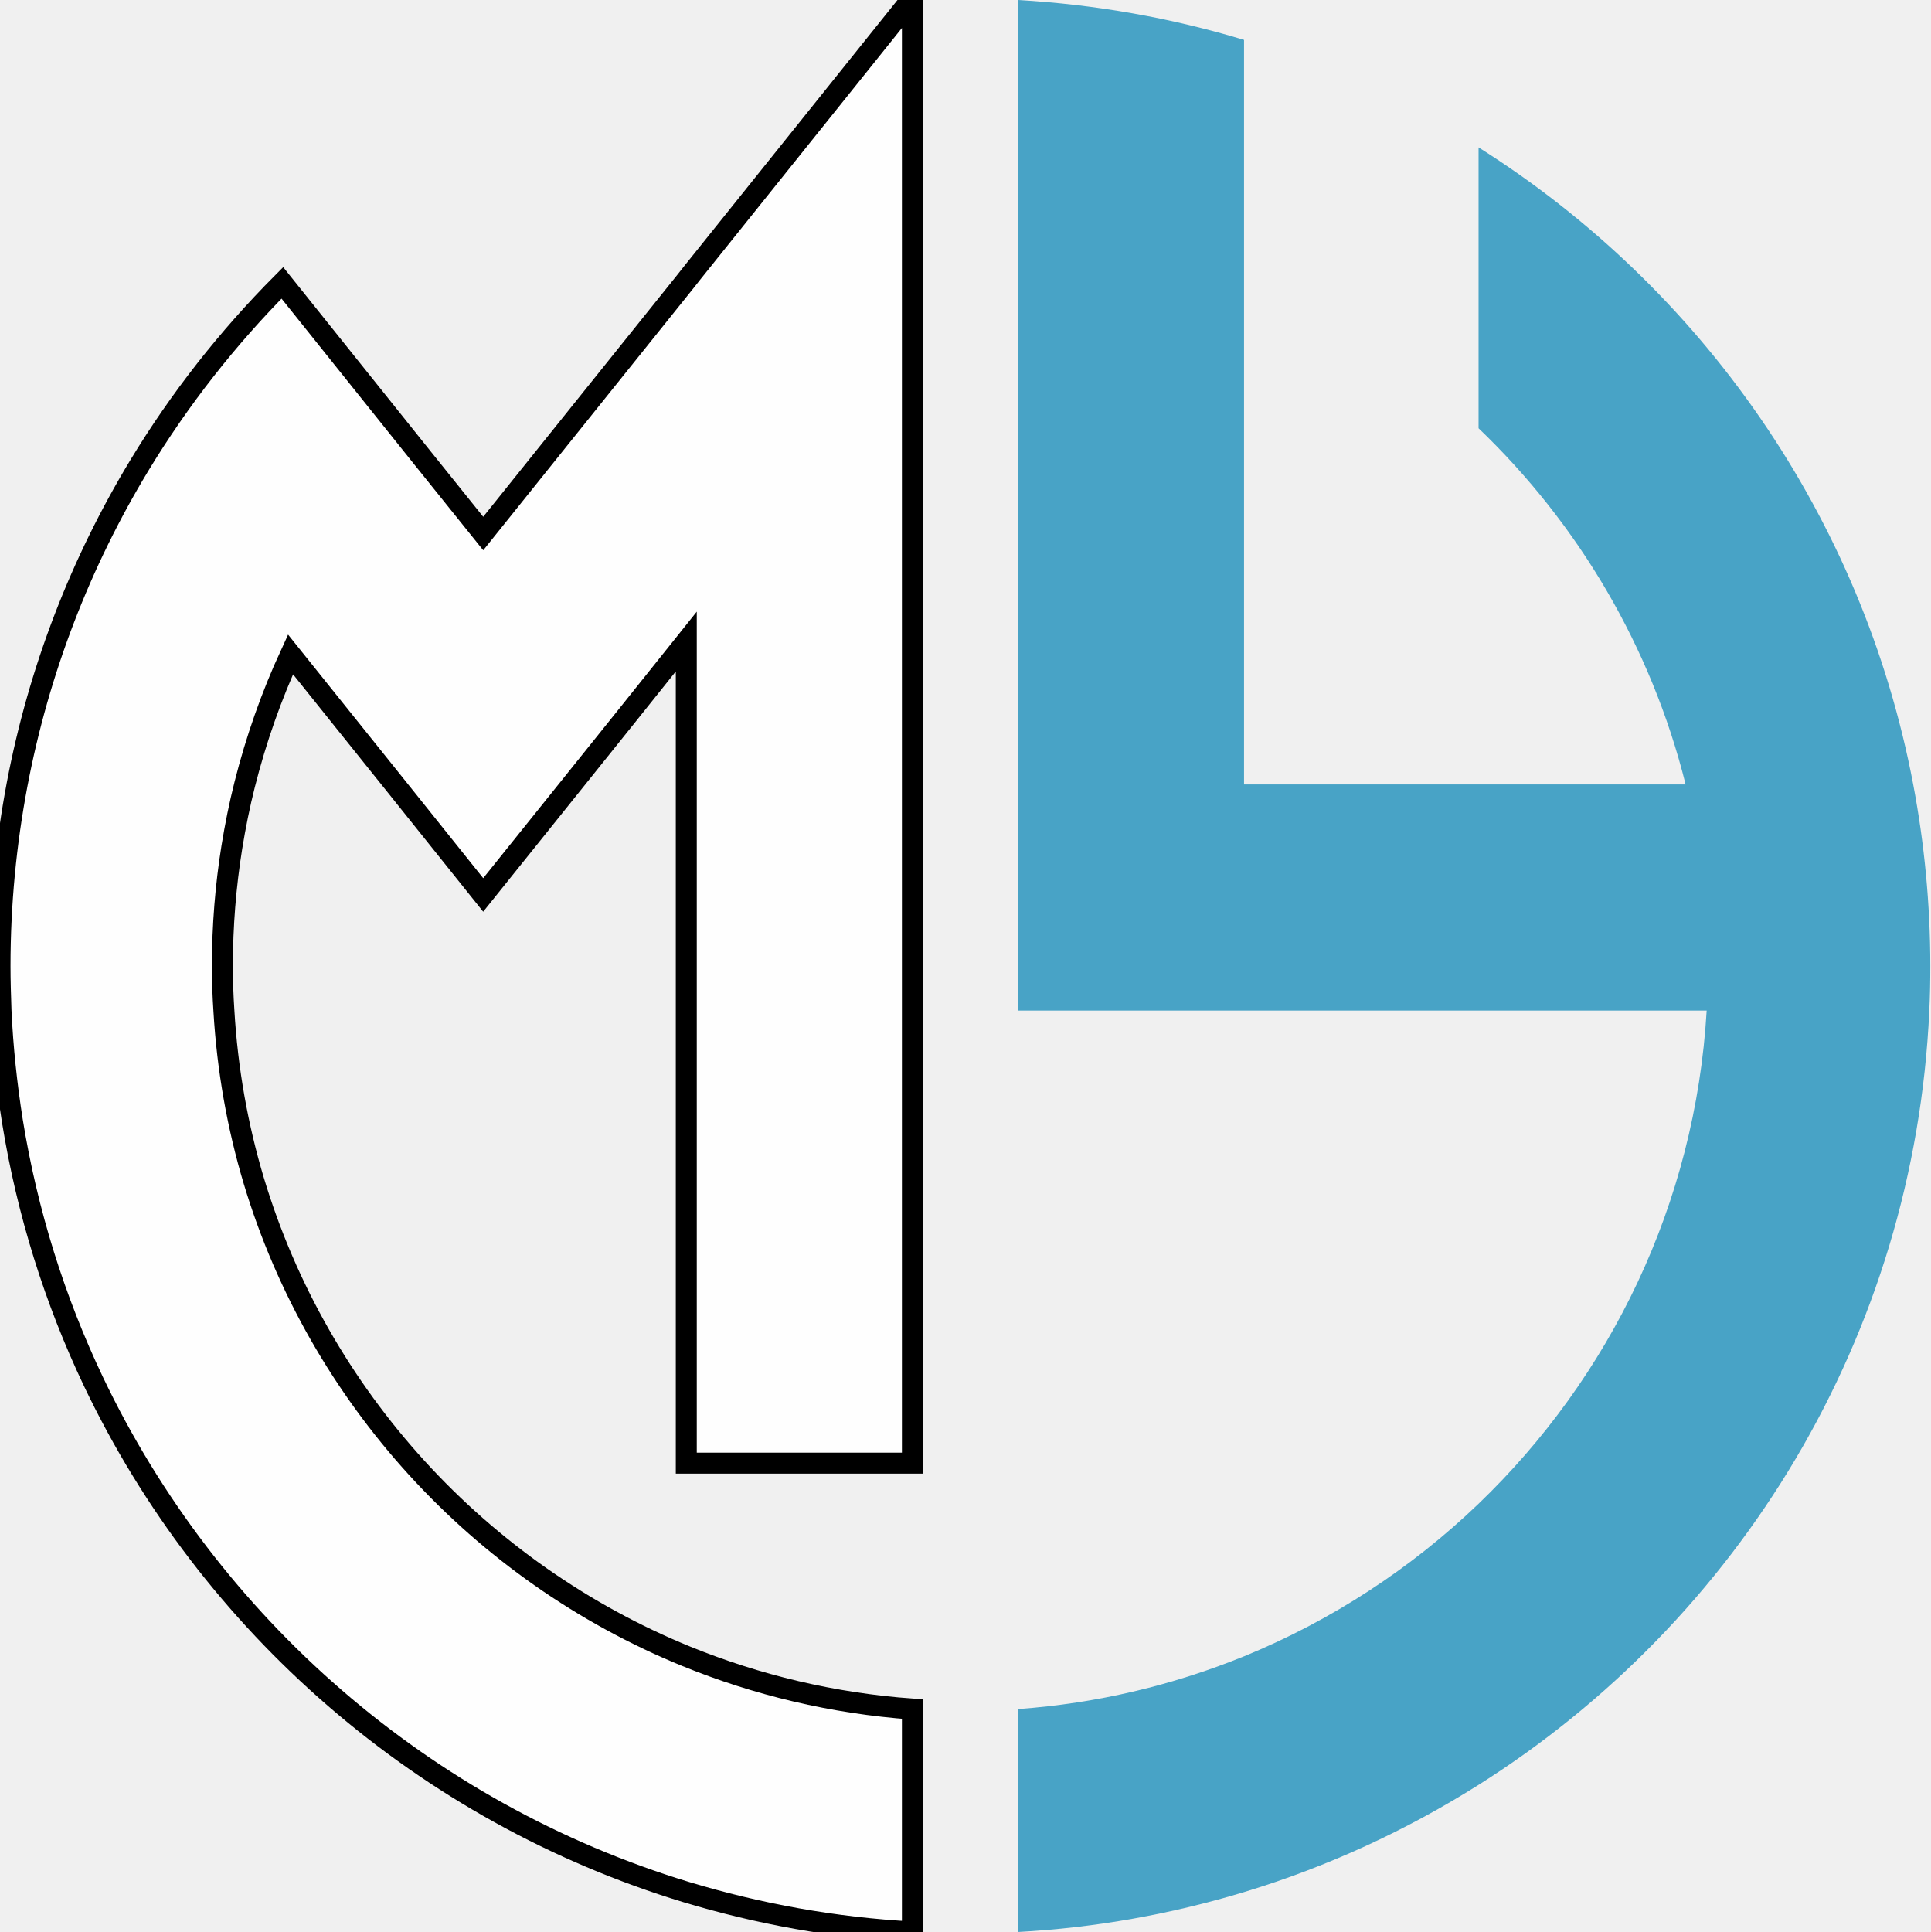
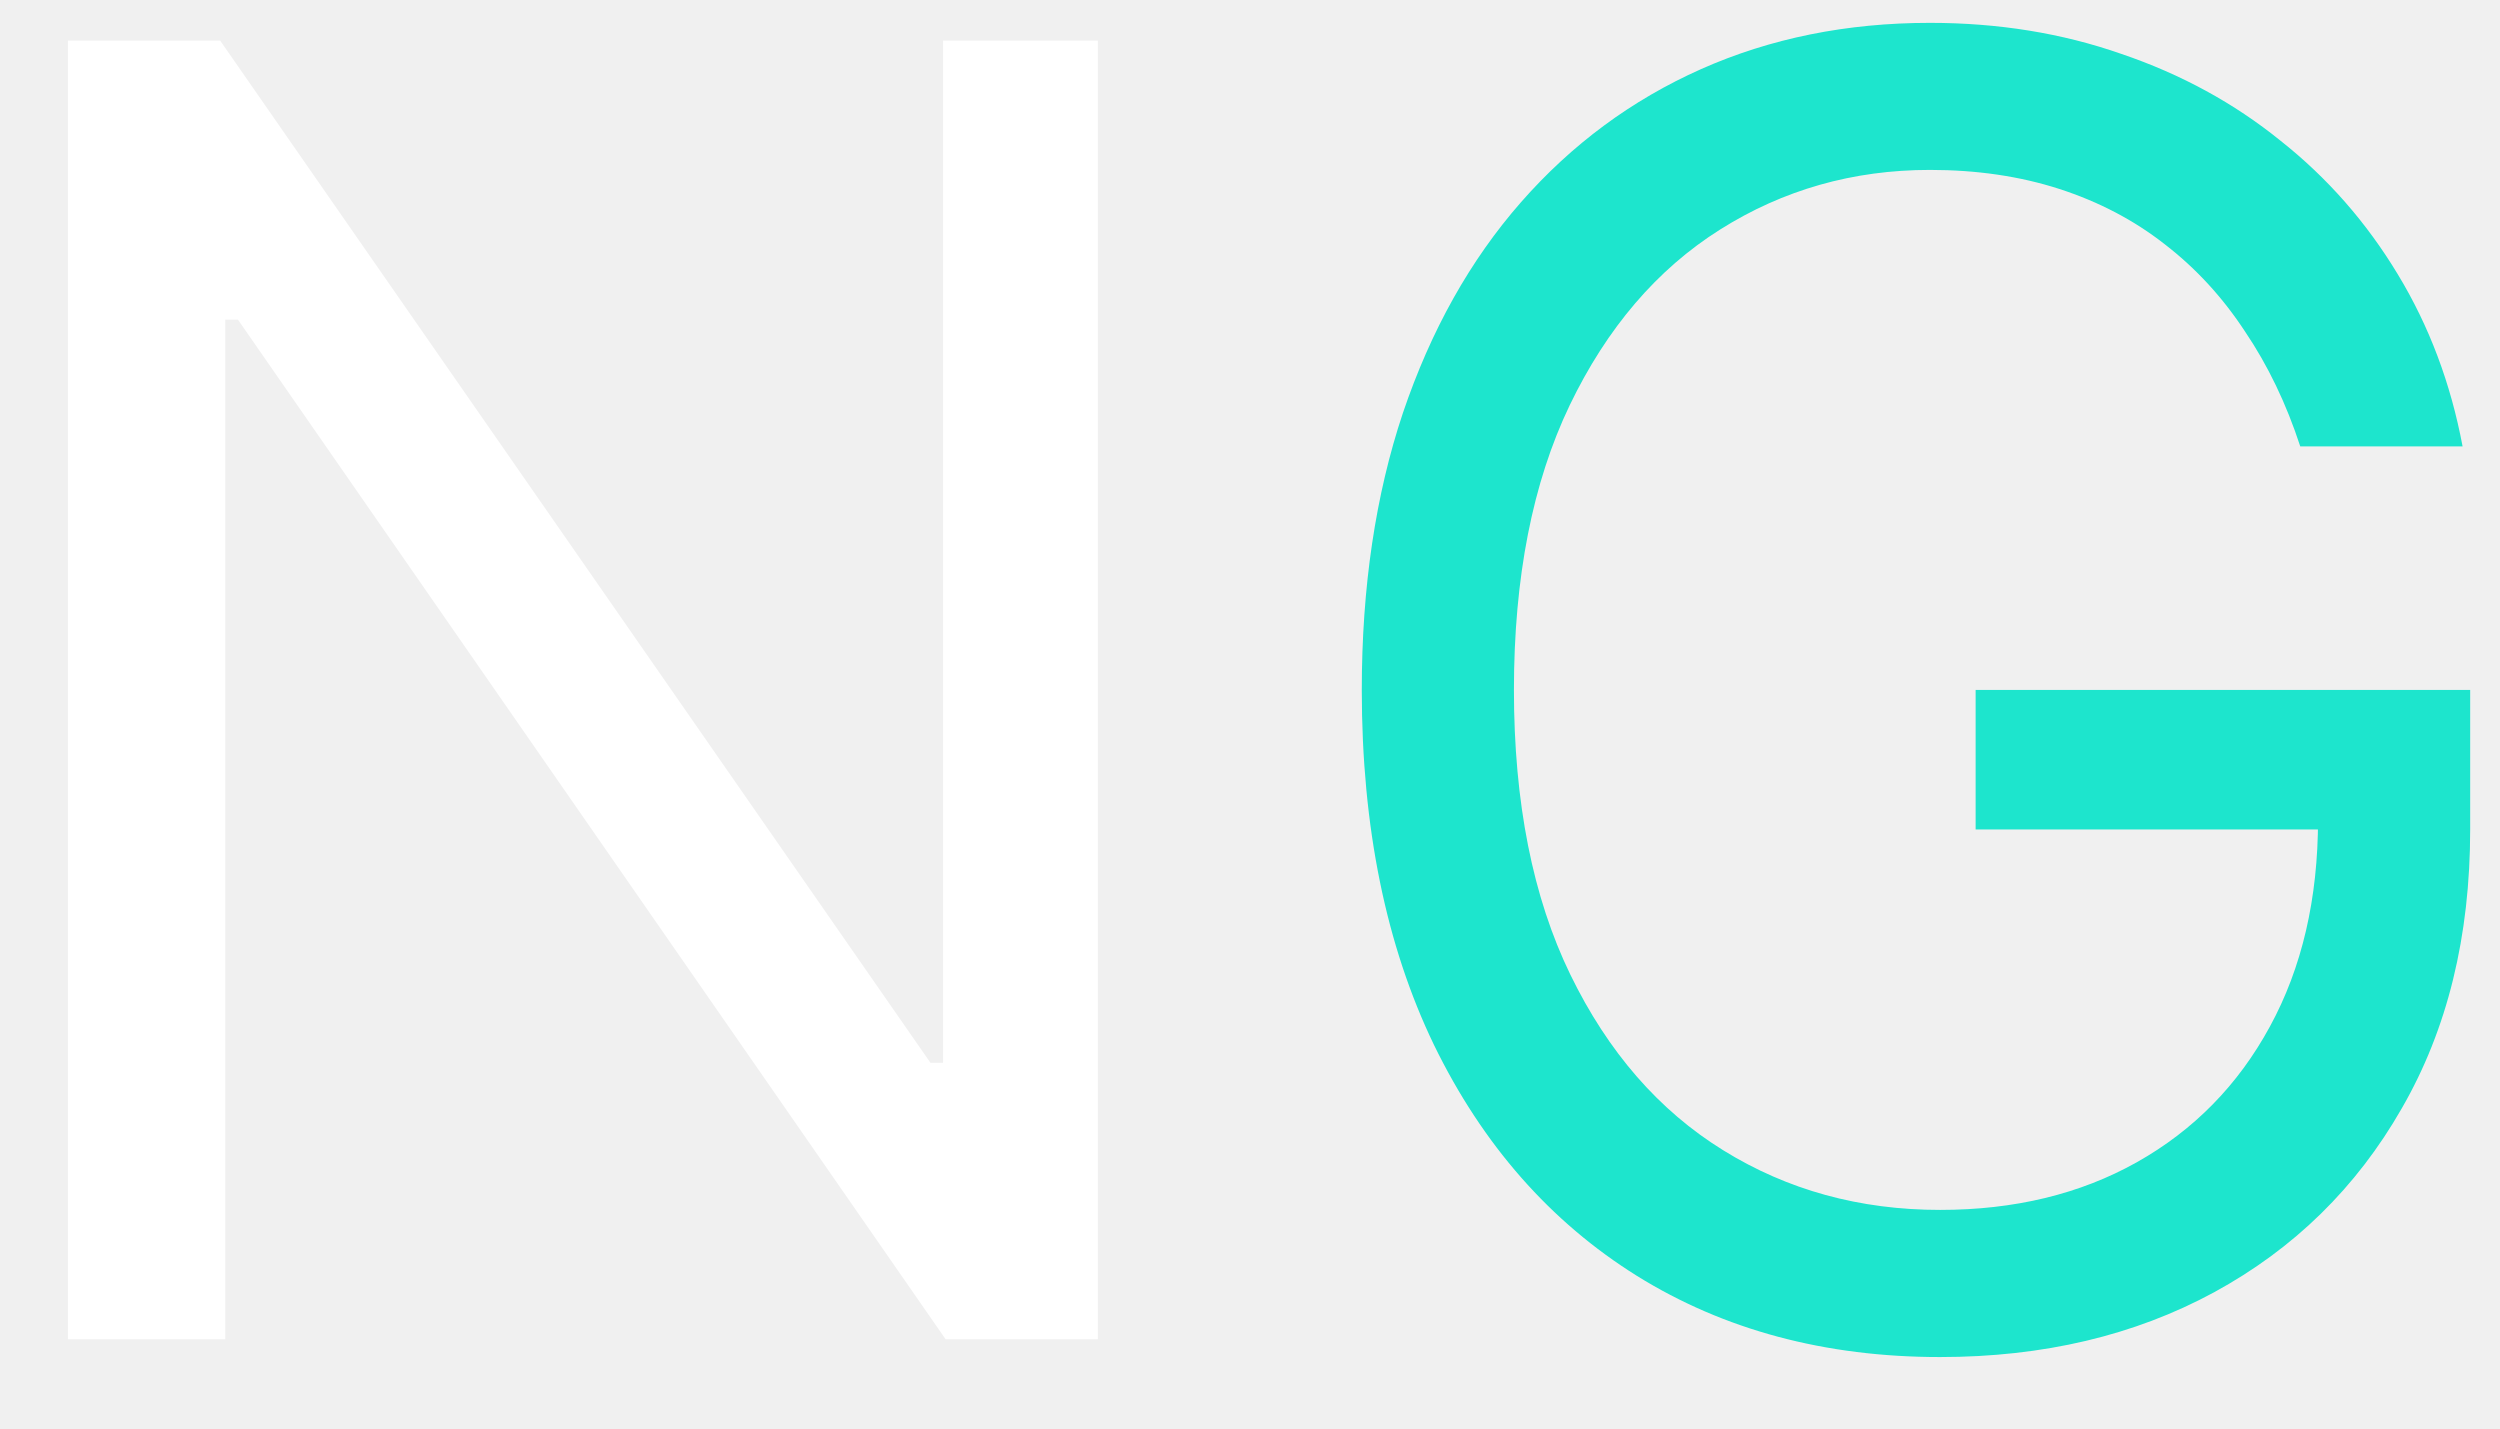
- <svg xmlns="http://www.w3.org/2000/svg" id="Layer_2" data-name="Layer 2" viewBox="0 0 920.55 921.26">
-   <defs>
-     <style>
-       .cls-1 {
-         fill: #48a3c6;
-       }
- 
-       .cls-1, .cls-2 {
-         fill-rule: evenodd;
-       }
- 
-       .cls-2 {
-         fill: #fefefe;
-         stroke: #000;
-         stroke-width: 10;
-       }
-     </style>
-   </defs>
-   <g id="Layer_1-2" data-name="Layer 1">
-     <g>
-       <path class="cls-1" d="m593.27,789.8c-33.66,13.7-69.92,22.44-107.83,25.16v106.3c37.32-2.01,73.46-8.62,107.83-19.02,39.8-12.05,77.36-29.41,111.85-51.14,123.9-78.19,207.87-213.66,214.96-369.21.35-7.09.47-14.17.47-21.26,0-29.53-2.83-58.46-8.15-86.57-24.21-127.68-101.1-236.81-207.28-303.78v133.94c47.48,45.47,82.32,104.06,98.74,169.84h-210.59V19.02c-34.37-10.39-70.51-16.89-107.83-19.02v481.89h328.46c-5.43,92.24-46.18,175.04-108.78,235.16-32.13,30.83-70.04,55.63-111.85,72.76h0Z" />
-       <path class="cls-2" d="m435.12,681.97v15.71h-107.83v-391.77l-27.76,34.72-26.81,33.43-42.28,52.68-42.17-52.68-26.81-33.43-22.91-28.58c-9.09,19.72-16.42,40.51-21.85,62.01-2.48,9.8-4.49,19.84-6.14,30-2.95,18.43-4.49,37.32-4.49,56.57,0,7.09.24,14.17.71,21.26,1.65,28.11,6.5,55.28,14.29,81.26,31.06,103.11,107.6,186.38,206.22,226.65,33.66,13.7,69.92,22.44,107.83,25.16v106.3c-37.32-2.01-73.35-8.62-107.83-19.02-124.84-37.91-227.36-127.32-282.76-243.54-18.43-38.74-31.54-80.43-38.62-124.13-2.72-17.24-4.61-34.84-5.43-52.68-.24-7.09-.47-14.17-.47-21.26,0-29.53,2.83-58.46,8.15-86.57,10.39-54.68,30.35-105.94,58.23-152.01,19.25-31.77,42.17-60.94,68.27-87.17l66.85,83.5,28.94,36.02,96.85-120.71,2.6-3.31L434.41,0h.47l.24.12v681.85Z" />
-     </g>
-   </g>
+ <svg xmlns="http://www.w3.org/2000/svg" width="28" height="16" viewBox="0 0 28 16" fill="none">
+   <path d="M12.296 0.455V15H10.591L2.665 3.58H2.523V15H0.761V0.455H2.466L10.421 11.903H10.562V0.455H12.296Z" fill="white" />
+   <path d="M25.763 5C25.607 4.522 25.401 4.093 25.145 3.714C24.894 3.331 24.594 3.004 24.243 2.734C23.898 2.464 23.505 2.259 23.064 2.116C22.624 1.974 22.141 1.903 21.615 1.903C20.754 1.903 19.97 2.126 19.265 2.571C18.559 3.016 17.998 3.672 17.581 4.538C17.165 5.405 16.956 6.468 16.956 7.727C16.956 8.987 17.167 10.05 17.588 10.916C18.01 11.783 18.58 12.438 19.3 12.883C20.02 13.329 20.829 13.551 21.729 13.551C22.562 13.551 23.296 13.374 23.931 13.018C24.57 12.659 25.067 12.152 25.422 11.499C25.782 10.84 25.962 10.066 25.962 9.176L26.502 9.29H22.127V7.727H27.666V9.29C27.666 10.488 27.411 11.529 26.899 12.415C26.393 13.3 25.692 13.987 24.797 14.474C23.907 14.957 22.884 15.199 21.729 15.199C20.441 15.199 19.309 14.896 18.334 14.29C17.363 13.684 16.606 12.822 16.061 11.704C15.522 10.587 15.252 9.261 15.252 7.727C15.252 6.577 15.406 5.542 15.713 4.624C16.026 3.7 16.466 2.914 17.034 2.266C17.603 1.617 18.275 1.12 19.052 0.774C19.828 0.429 20.683 0.256 21.615 0.256C22.383 0.256 23.097 0.372 23.76 0.604C24.428 0.831 25.022 1.155 25.543 1.577C26.069 1.993 26.506 2.493 26.857 3.075C27.207 3.653 27.449 4.295 27.581 5H25.763Z" fill="#1DE5CD" />
</svg>
